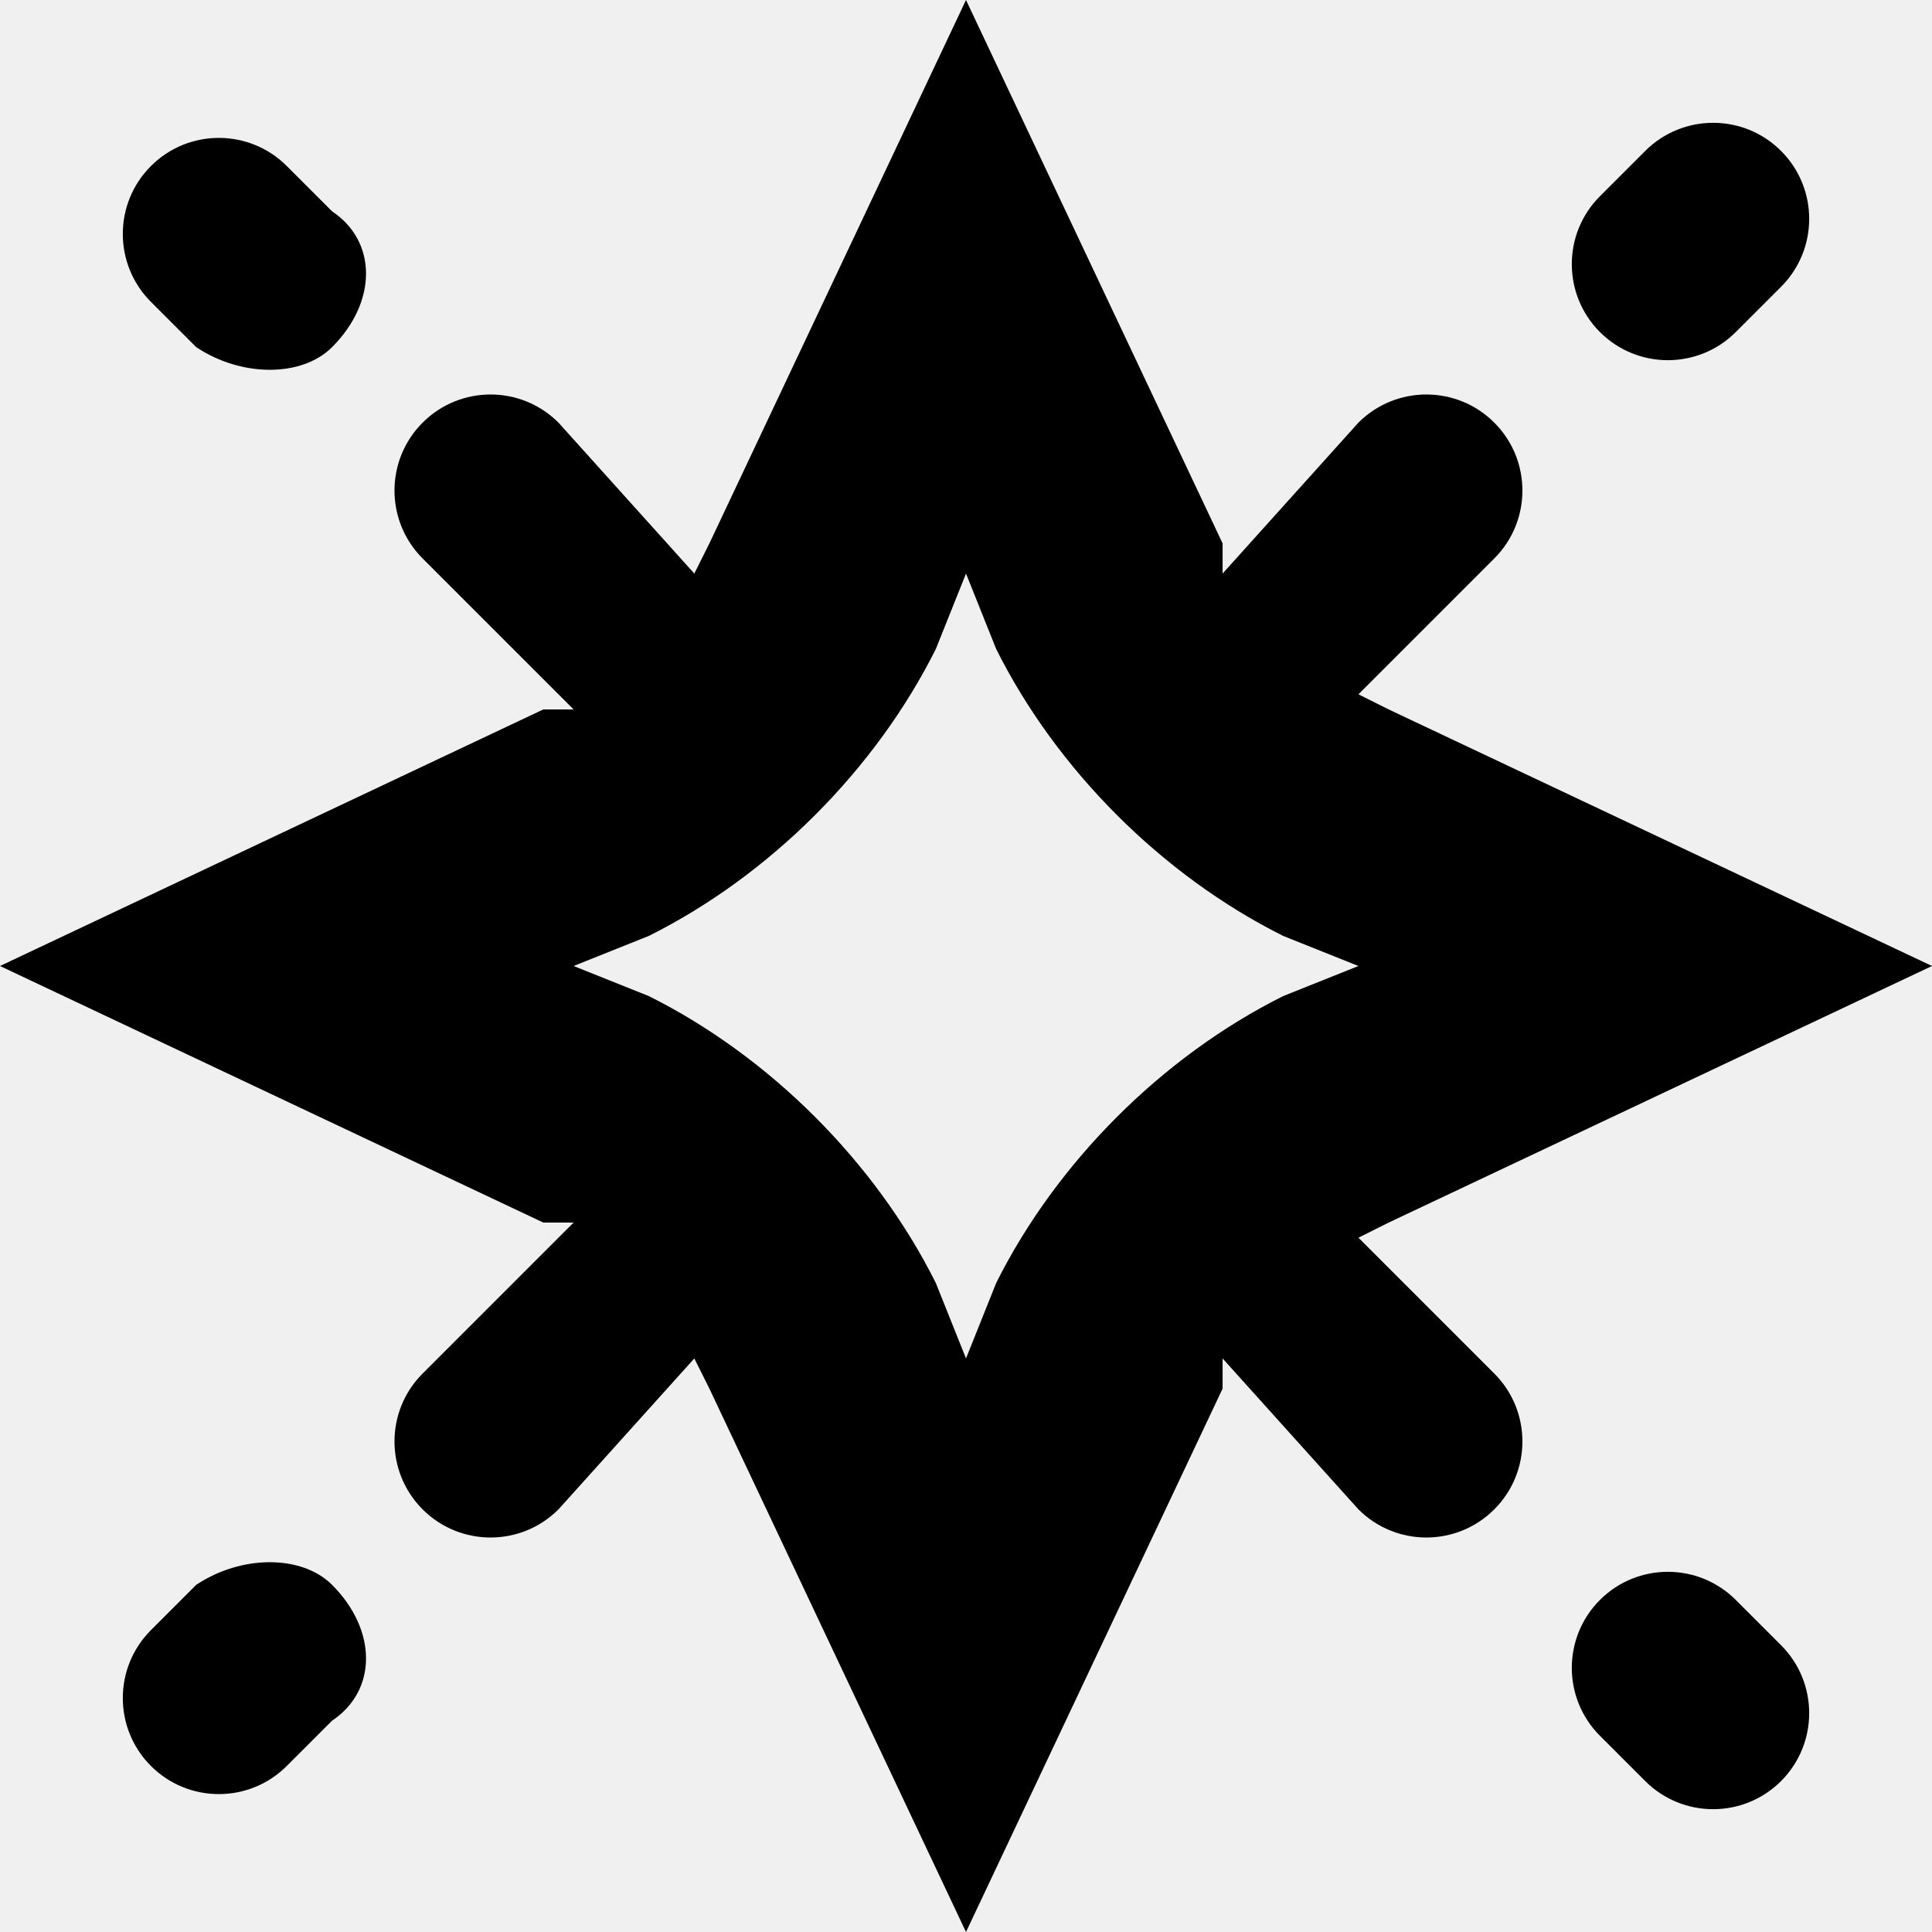
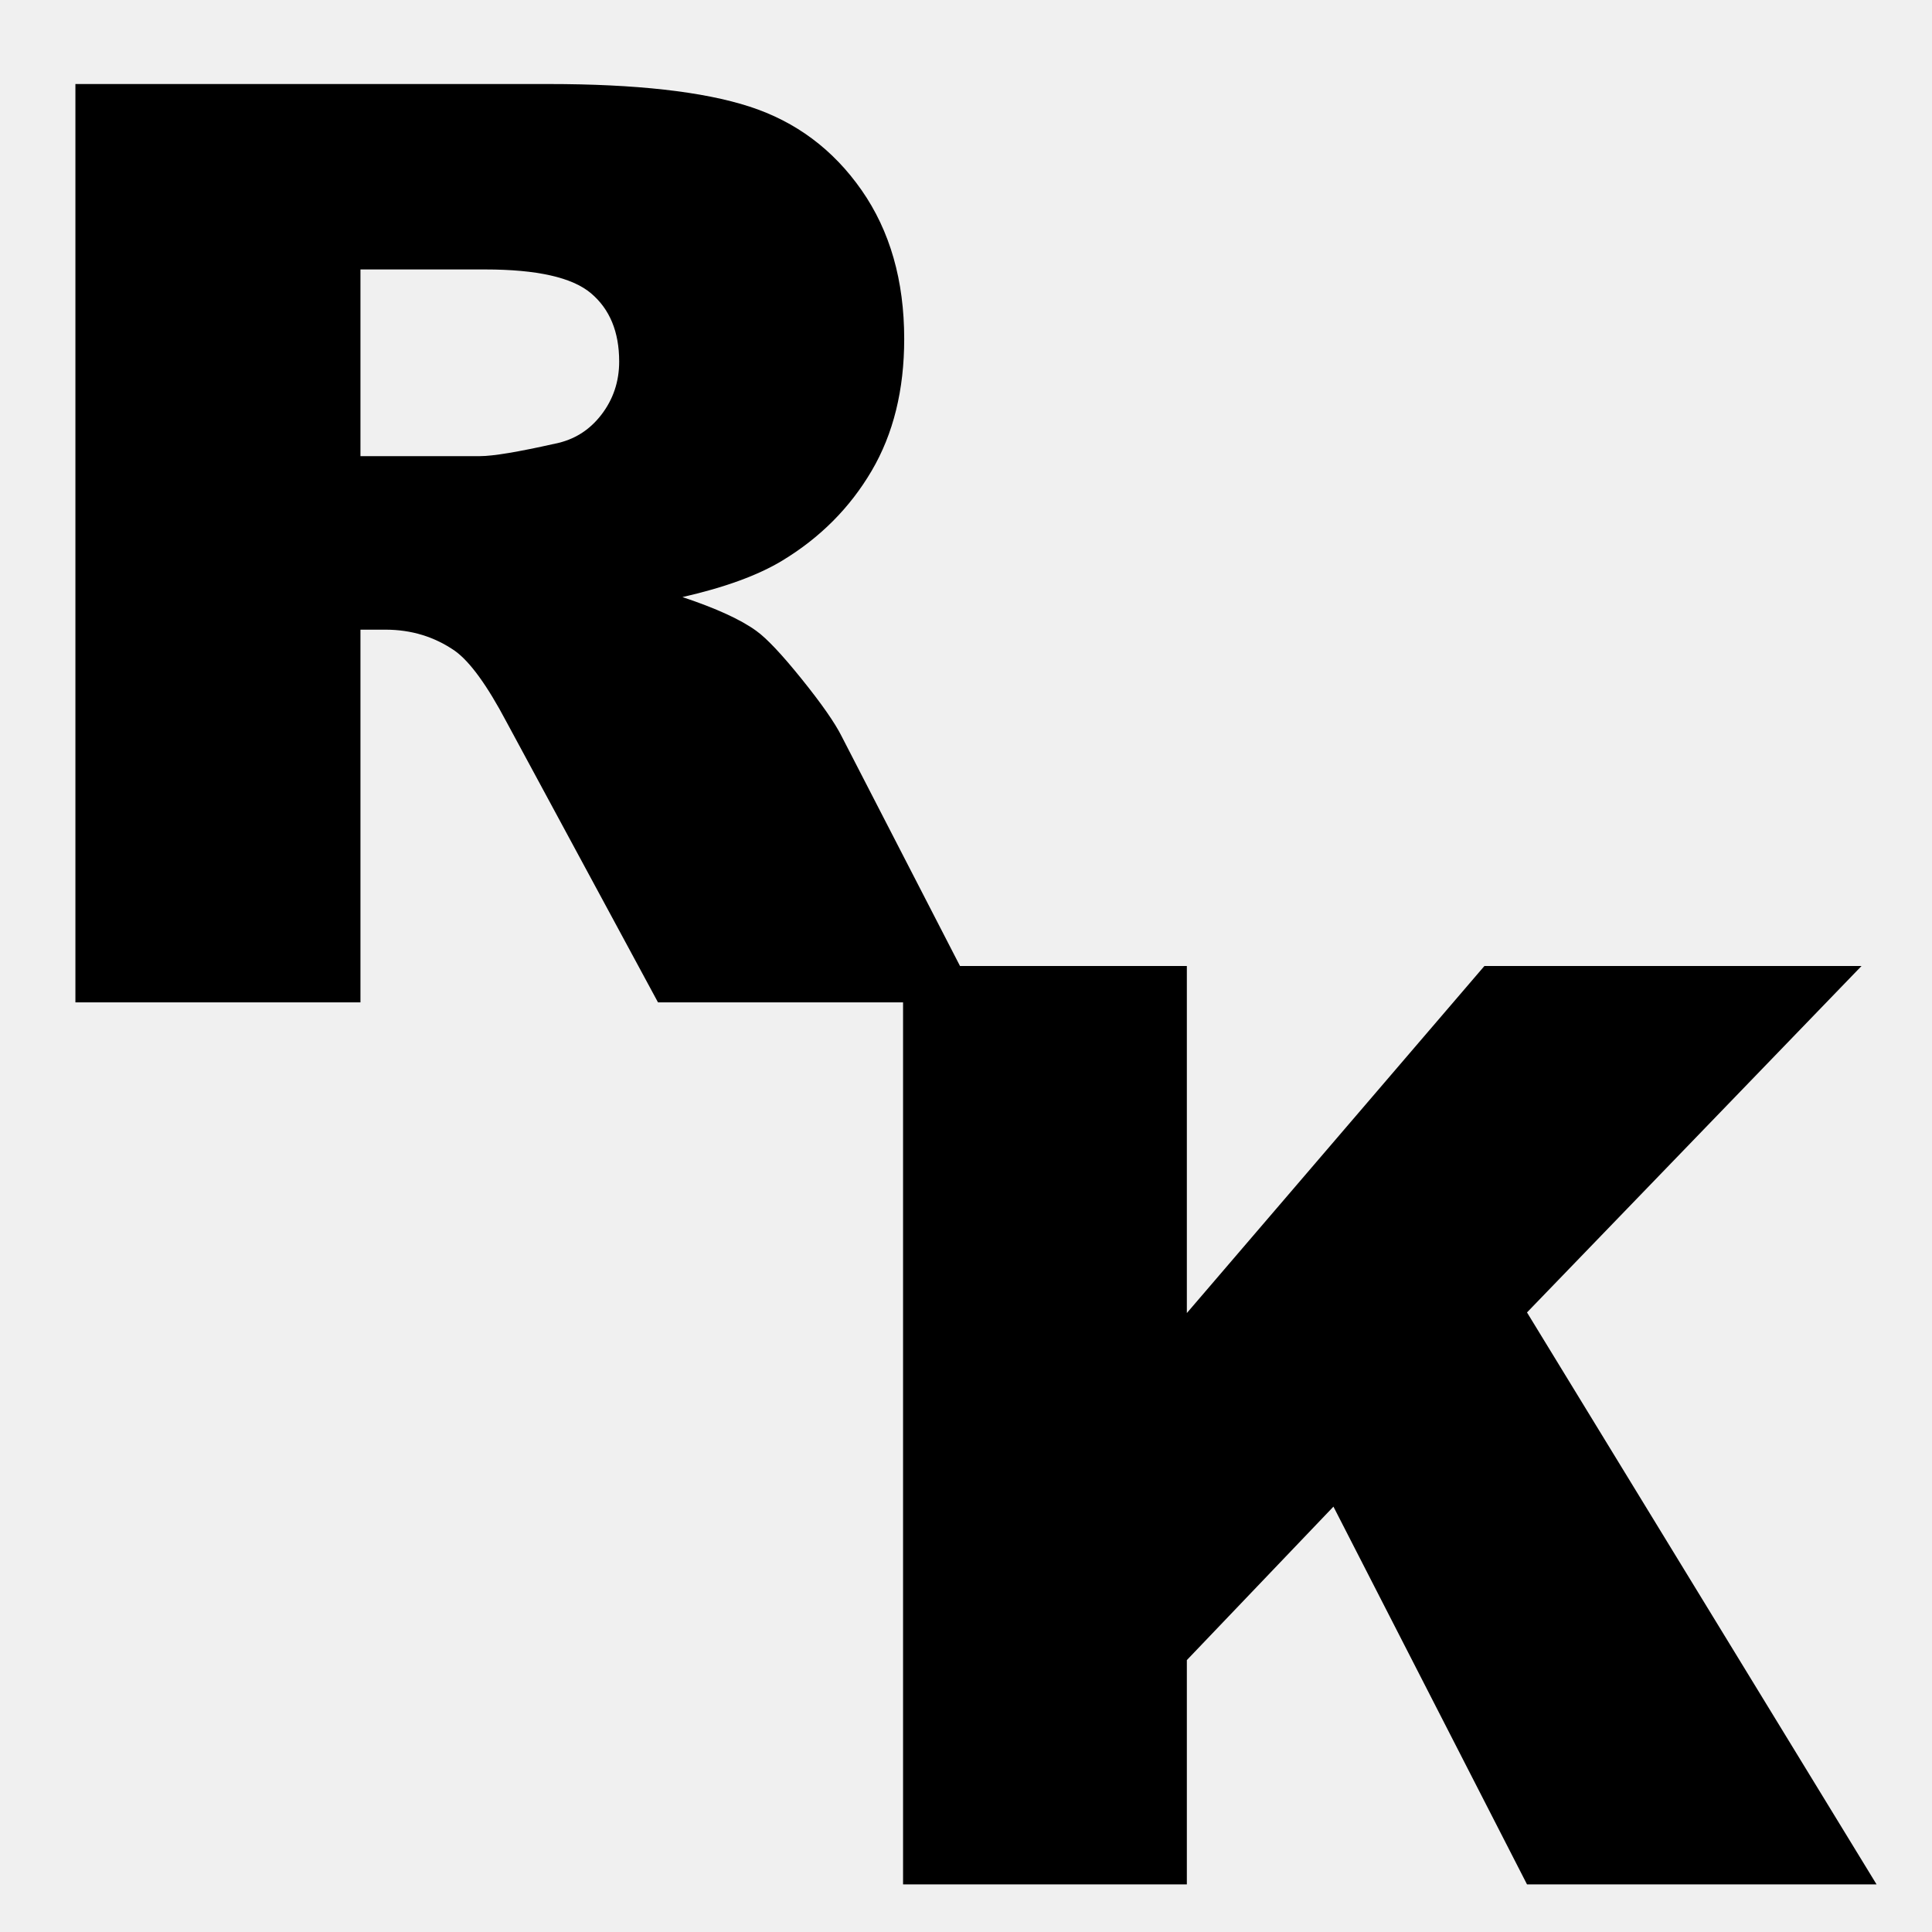
- <svg xmlns="http://www.w3.org/2000/svg" viewBox="0 0 128 128">
-   <path fill-rule="evenodd" d="M81 36 64 0 47 36l-1 2-9-10a6 6 0 0 0-9 9l10 10h-2L0 64l36 17h2L28 91a6 6 0 1 0 9 9l9-10 1 2 17 36 17-36v-2l9 10a6 6 0 1 0 9-9l-9-9 2-1 36-17-36-17-2-1 9-9a6 6 0 1 0-9-9l-9 10v-2Zm-17 2-2 5c-4 8-11 15-19 19l-5 2 5 2c8 4 15 11 19 19l2 5 2-5c4-8 11-15 19-19l5-2-5-2c-8-4-15-11-19-19l-2-5Z" clip-rule="evenodd" />
-   <path d="M118 19a6 6 0 0 0-9-9l-3 3a6 6 0 1 0 9 9l3-3Zm-96 4c-2 2-6 2-9 0l-3-3a6 6 0 1 1 9-9l3 3c3 2 3 6 0 9Zm0 82c-2-2-6-2-9 0l-3 3a6 6 0 1 0 9 9l3-3c3-2 3-6 0-9Zm96 4a6 6 0 0 1-9 9l-3-3a6 6 0 1 1 9-9l3 3Z" />
-   <style>path{fill:#000}@media (prefers-color-scheme:dark){path{fill:#fff}}</style>
+ <svg xmlns="http://www.w3.org/2000/svg" width="100%" height="100%" viewBox="0 0 128 128">
+   <path d="M4.996,66.411l0,-60.844l31.336,0c5.81,0 10.251,0.498 13.323,1.494c3.071,0.996 5.547,2.843 7.429,5.541c1.881,2.697 2.822,5.983 2.822,9.857c0,3.375 -0.719,6.288 -2.158,8.736c-1.439,2.449 -3.417,4.434 -5.935,5.956c-1.605,0.969 -3.805,1.771 -6.599,2.407c2.241,0.748 3.873,1.495 4.897,2.242c0.692,0.498 1.695,1.563 3.009,3.195c1.314,1.633 2.193,2.892 2.636,3.777l9.089,17.639l-21.25,0l-10.044,-18.593c-1.273,-2.407 -2.407,-3.971 -3.403,-4.69c-1.356,-0.941 -2.892,-1.411 -4.607,-1.411l-1.66,0l0,24.694l-18.885,0Zm18.885,-36.191l7.927,0c0.858,0 2.518,-0.277 4.98,-0.83c1.245,-0.249 2.262,-0.885 3.051,-1.909c0.788,-1.024 1.183,-2.2 1.183,-3.528c-0,-1.965 -0.623,-3.473 -1.868,-4.524c-1.245,-1.051 -3.583,-1.577 -7.014,-1.577l-8.259,0l0,12.368Z" style="fill-rule:nonzero;" />
+   <path d="M59.83,64l18.802,0l0,22.993l19.714,-22.993l24.985,0l-22.163,22.952l23.159,37.893l-23.159,0l-12.824,-25.027l-9.712,10.168l0,14.859l-18.802,0l0,-60.845Z" style="fill-rule:nonzero;" />
</svg>
